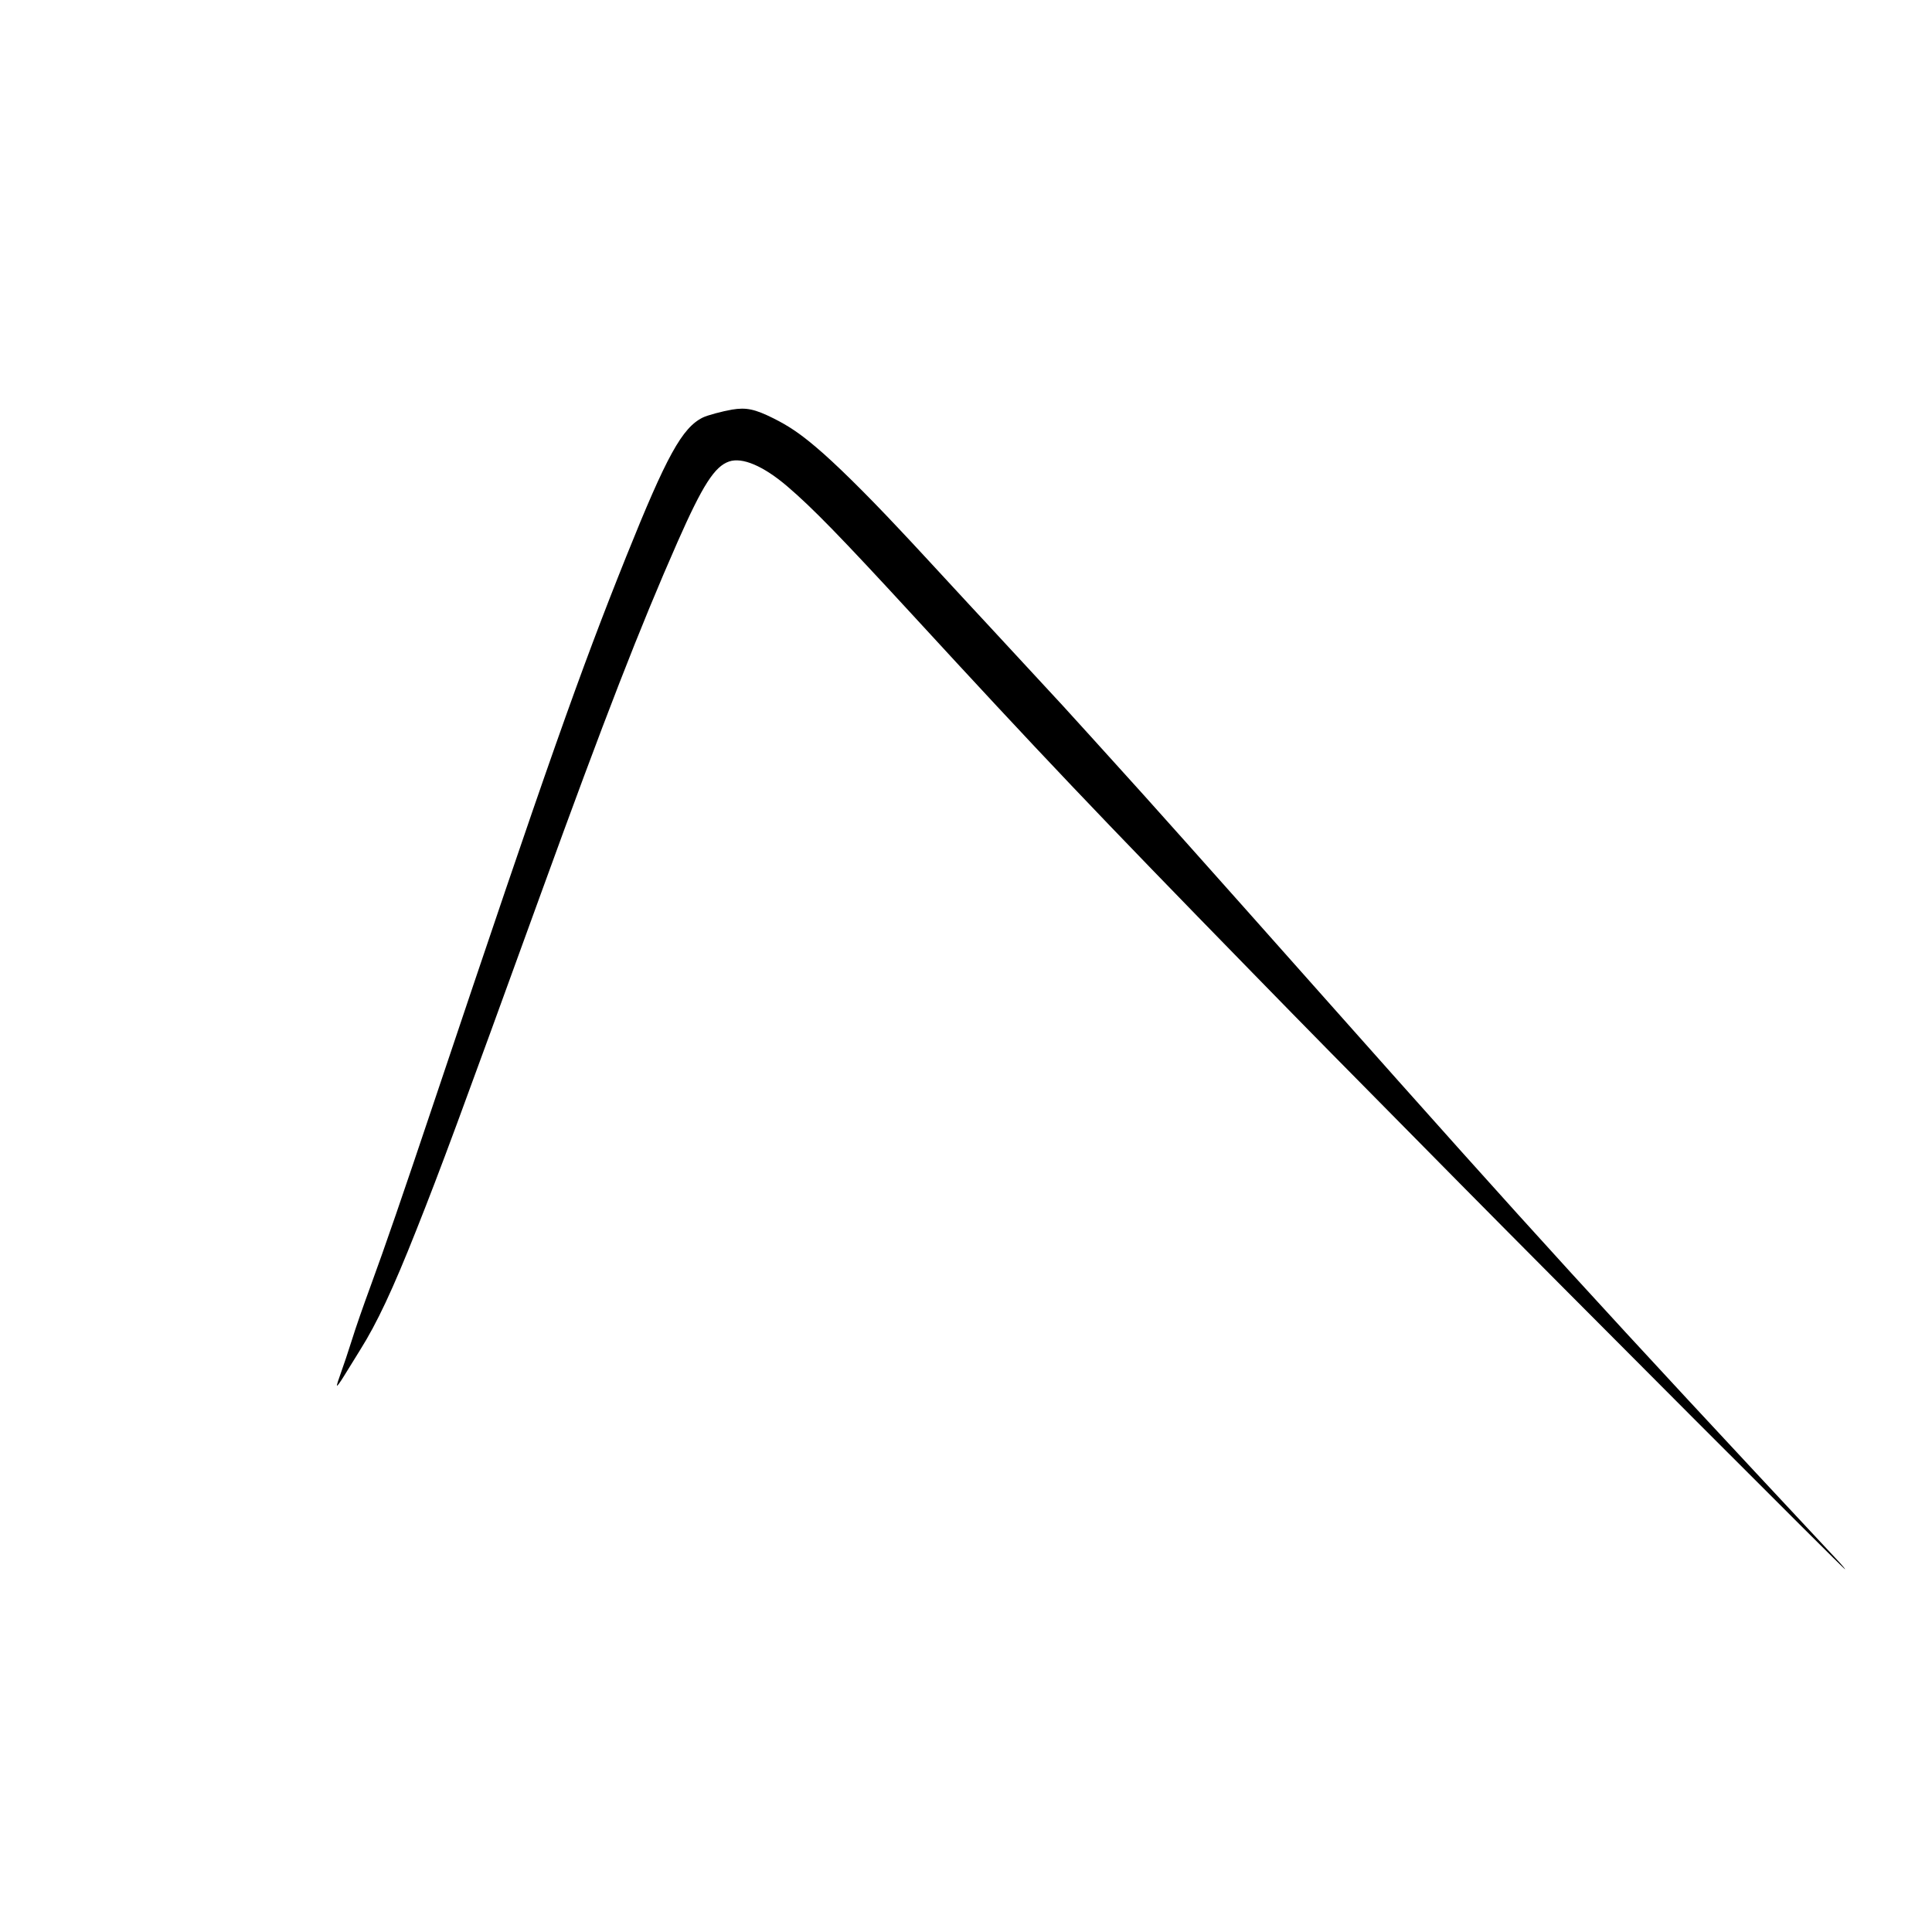
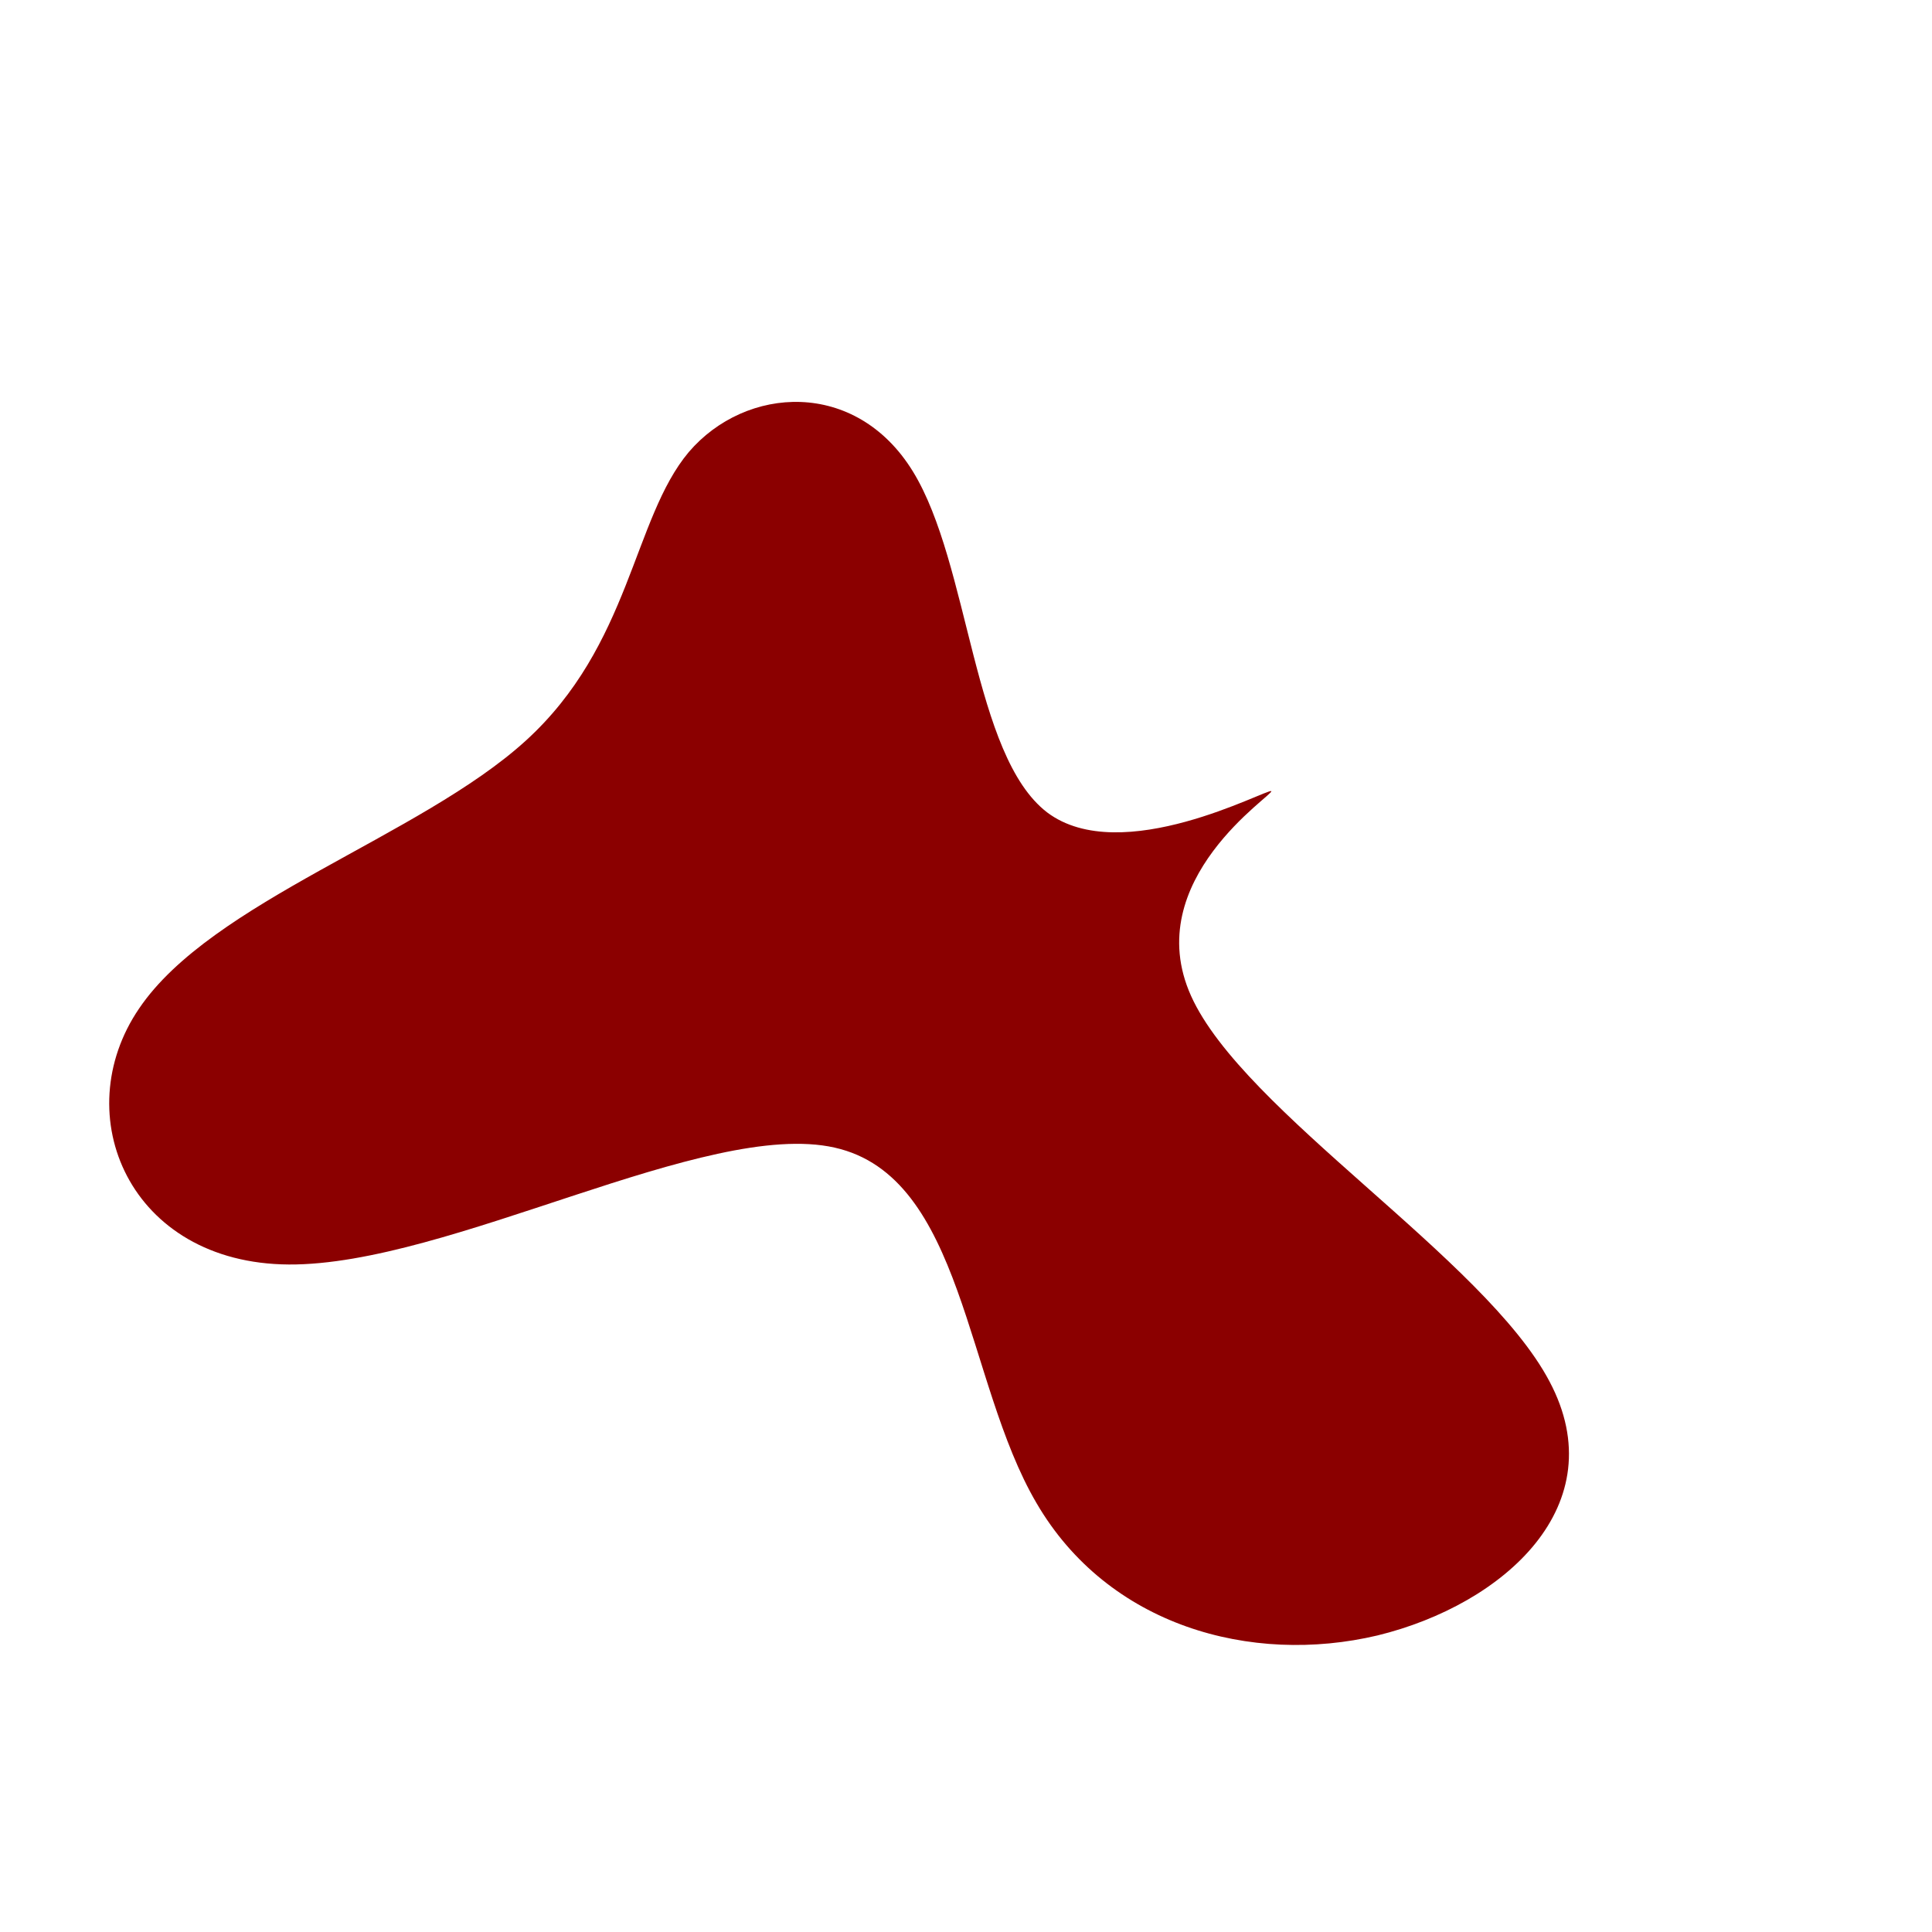
- <svg xmlns="http://www.w3.org/2000/svg" version="1.0" width="2048pt" height="2048pt" viewBox="0 0 2048 2048" preserveAspectRatio="xMidYMid meet">
-   <g transform="translate(0,2048) scale(0.1,-0.1)" fill="#000000" stroke="none">
-     <path d="M7760 16138 c-101 -17 -265 -61 -310 -84 -219 -108 -384 -408 -810 -1469 -494 -1232 -834 -2195 -2032 -5765 -349 -1040 -524 -1548 -684 -1985 -69 -187 -157 -439 -194 -560 -38 -121 -90 -276 -115 -344 -25 -68 -45 -130 -43 -139 2 -9 34 36 73 99 38 62 116 188 172 278 179 285 346 640 596 1271 263 662 447 1160 1320 3565 681 1875 1048 2819 1451 3734 265 600 392 797 545 849 140 48 364 -48 616 -263 267 -228 567 -536 1327 -1362 1348 -1466 1956 -2106 3603 -3793 651 -667 834 -853 2190 -2225 1125 -1139 4087 -4106 4093 -4100 3 2 -22 33 -54 68 -2580 2762 -3202 3443 -5449 5972 -1262 1421 -1965 2208 -2191 2455 -23 25 -155 171 -294 325 -266 294 -293 324 -730 795 -150 162 -323 349 -384 415 -61 66 -142 154 -181 195 -83 89 -241 260 -425 460 -74 80 -159 172 -190 205 -31 33 -94 100 -141 150 -342 365 -671 689 -870 856 -169 143 -287 223 -449 304 -198 99 -290 118 -440 93z" />
-   </g>
+ <svg xmlns="http://www.w3.org/2000/svg" viewBox="0 0 200 200">
+   <path fill="#8B0000" d="M8.4,-15.9C16.1,-10.1,31.2,-18.4,31.6,-18.1C32,-17.8,17.9,-8.9,23.3,3.1C28.7,15.1,53.7,30.3,60.4,43C67.2,55.8,55.7,66.1,42.6,69.3C29.5,72.4,14.7,68.3,7.3,55.6C-0.1,43,-0.2,21.8,-13.6,18.8C-26.9,15.8,-53.5,31,-70.1,30.9C-86.6,30.8,-93.1,15.4,-85.6,4.4C-78.1,-6.7,-56.5,-13.4,-45.6,-23.3C-34.7,-33.2,-34.5,-46.3,-28.7,-53.2C-22.8,-60.1,-11.4,-60.8,-5.5,-51.2C0.4,-41.6,0.7,-21.8,8.4,-15.9Z" transform="translate(100 100)" />
</svg>
